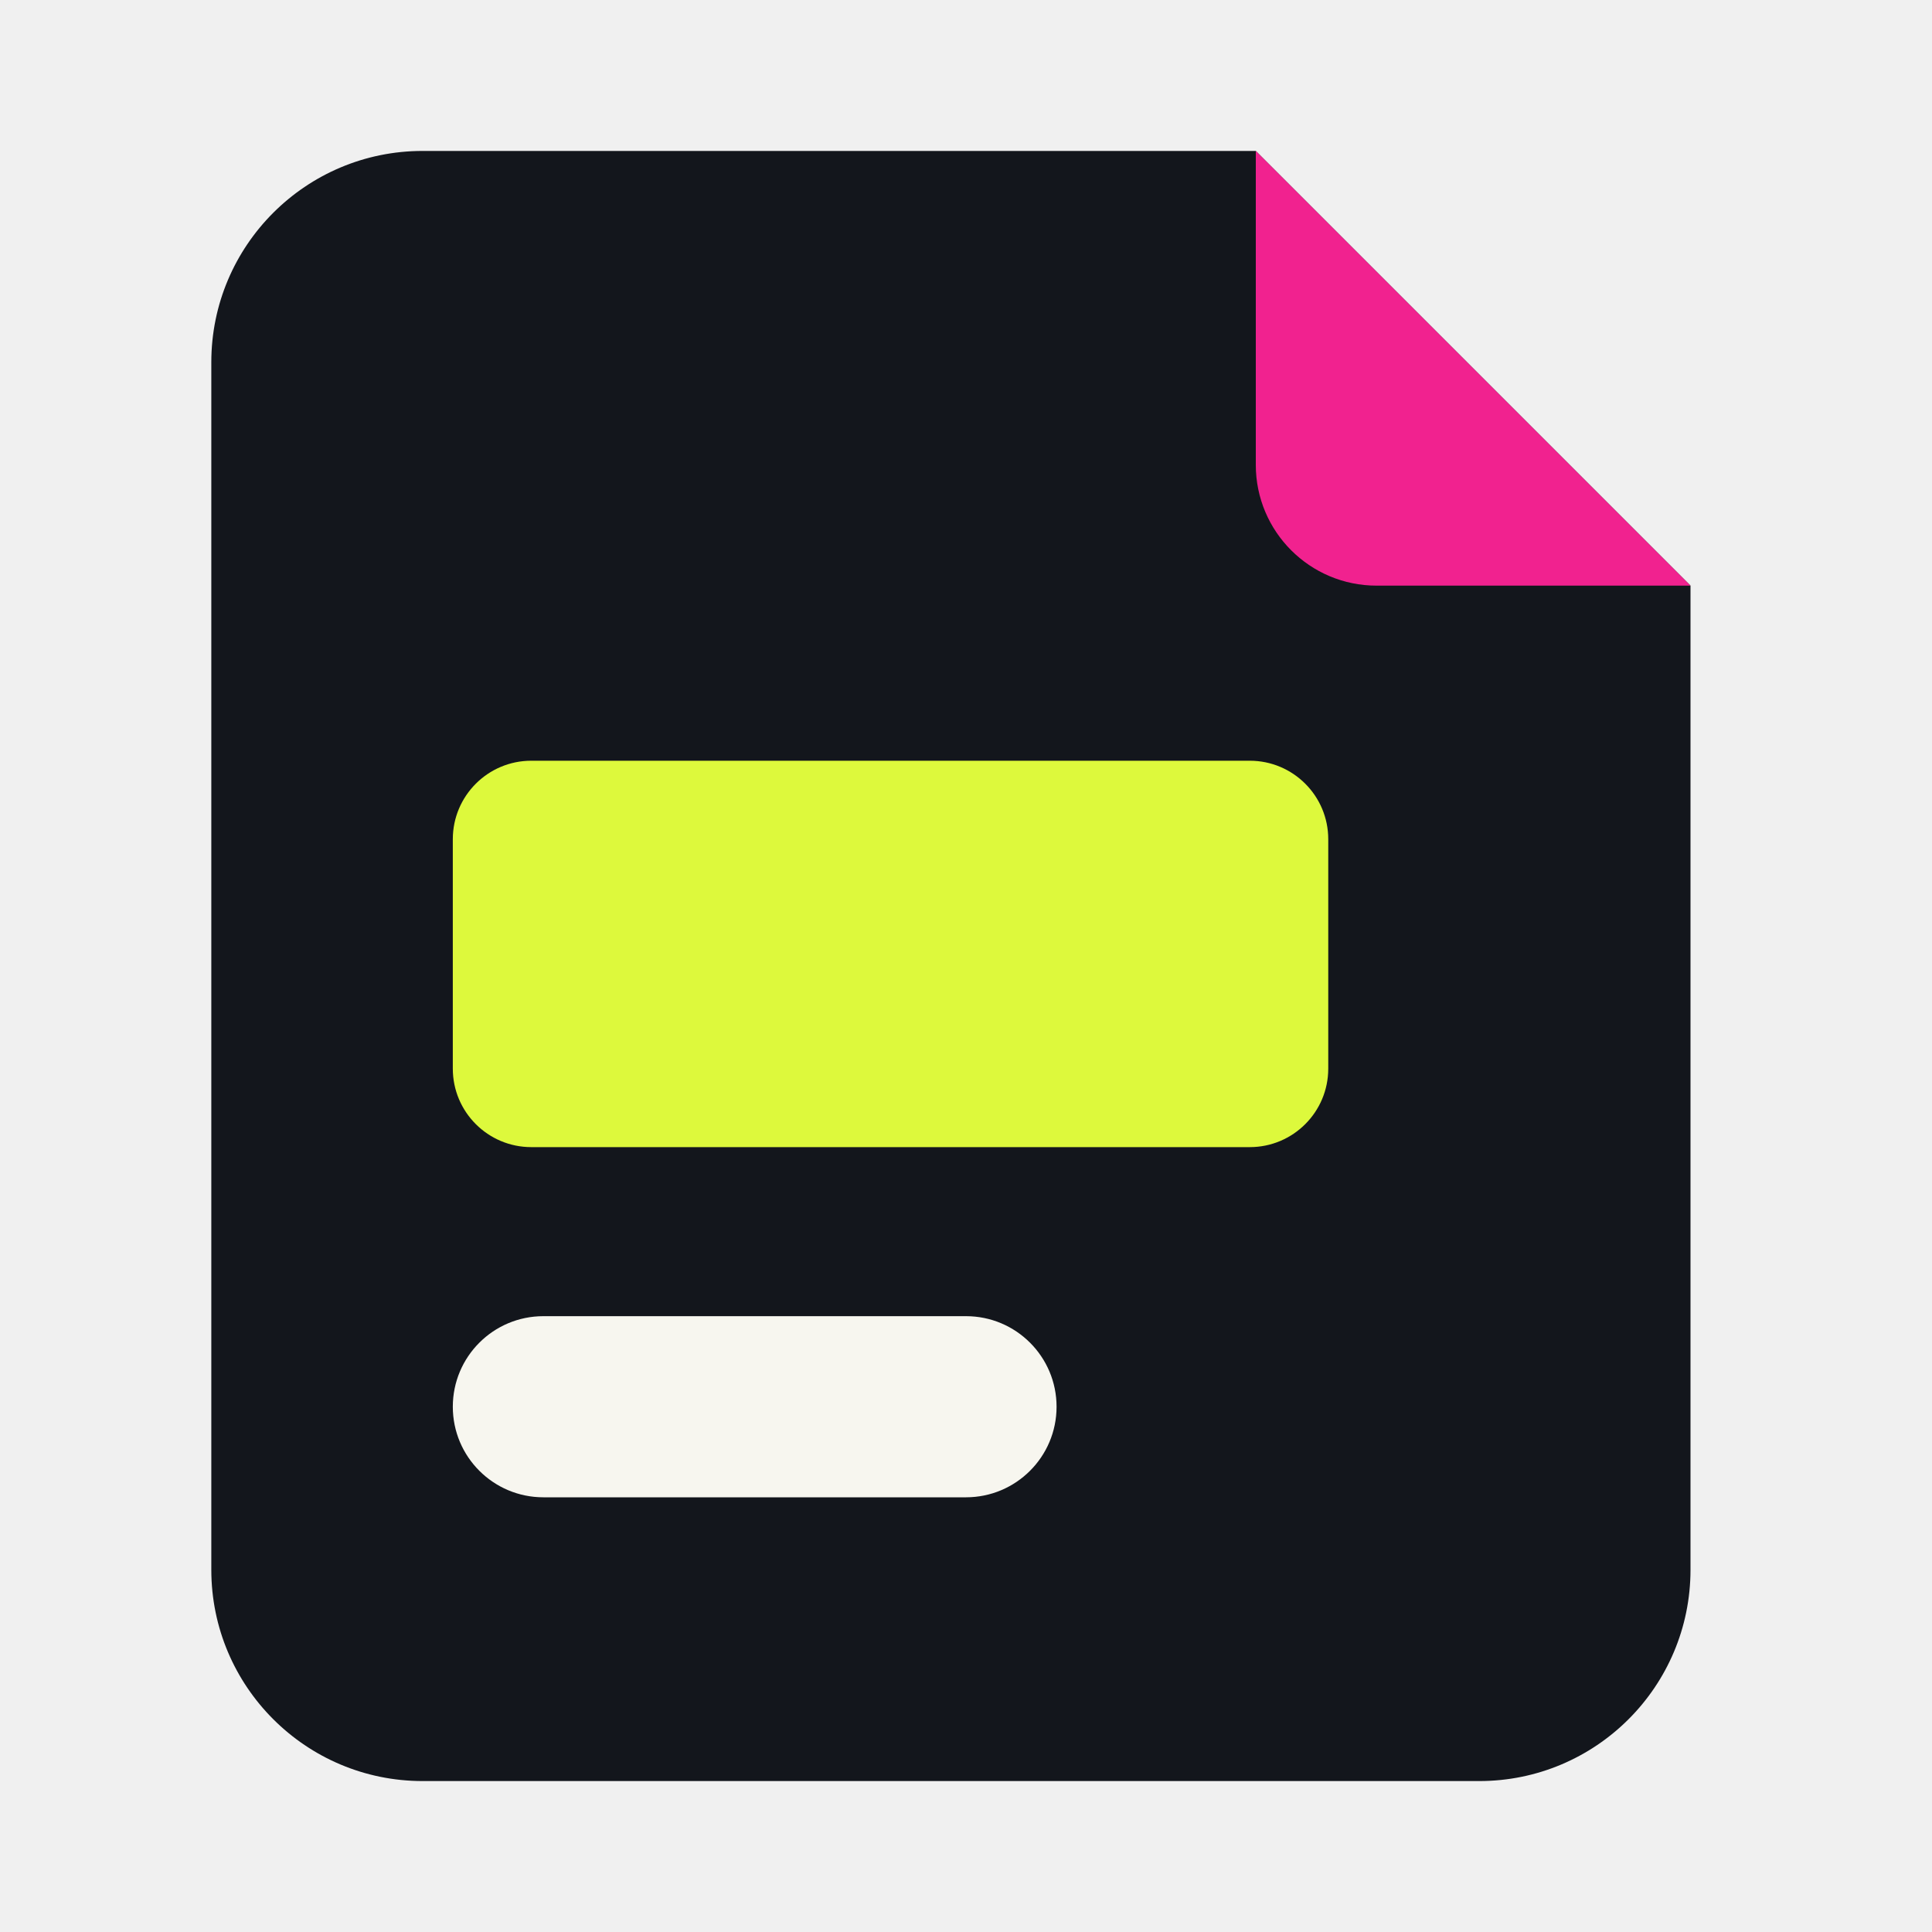
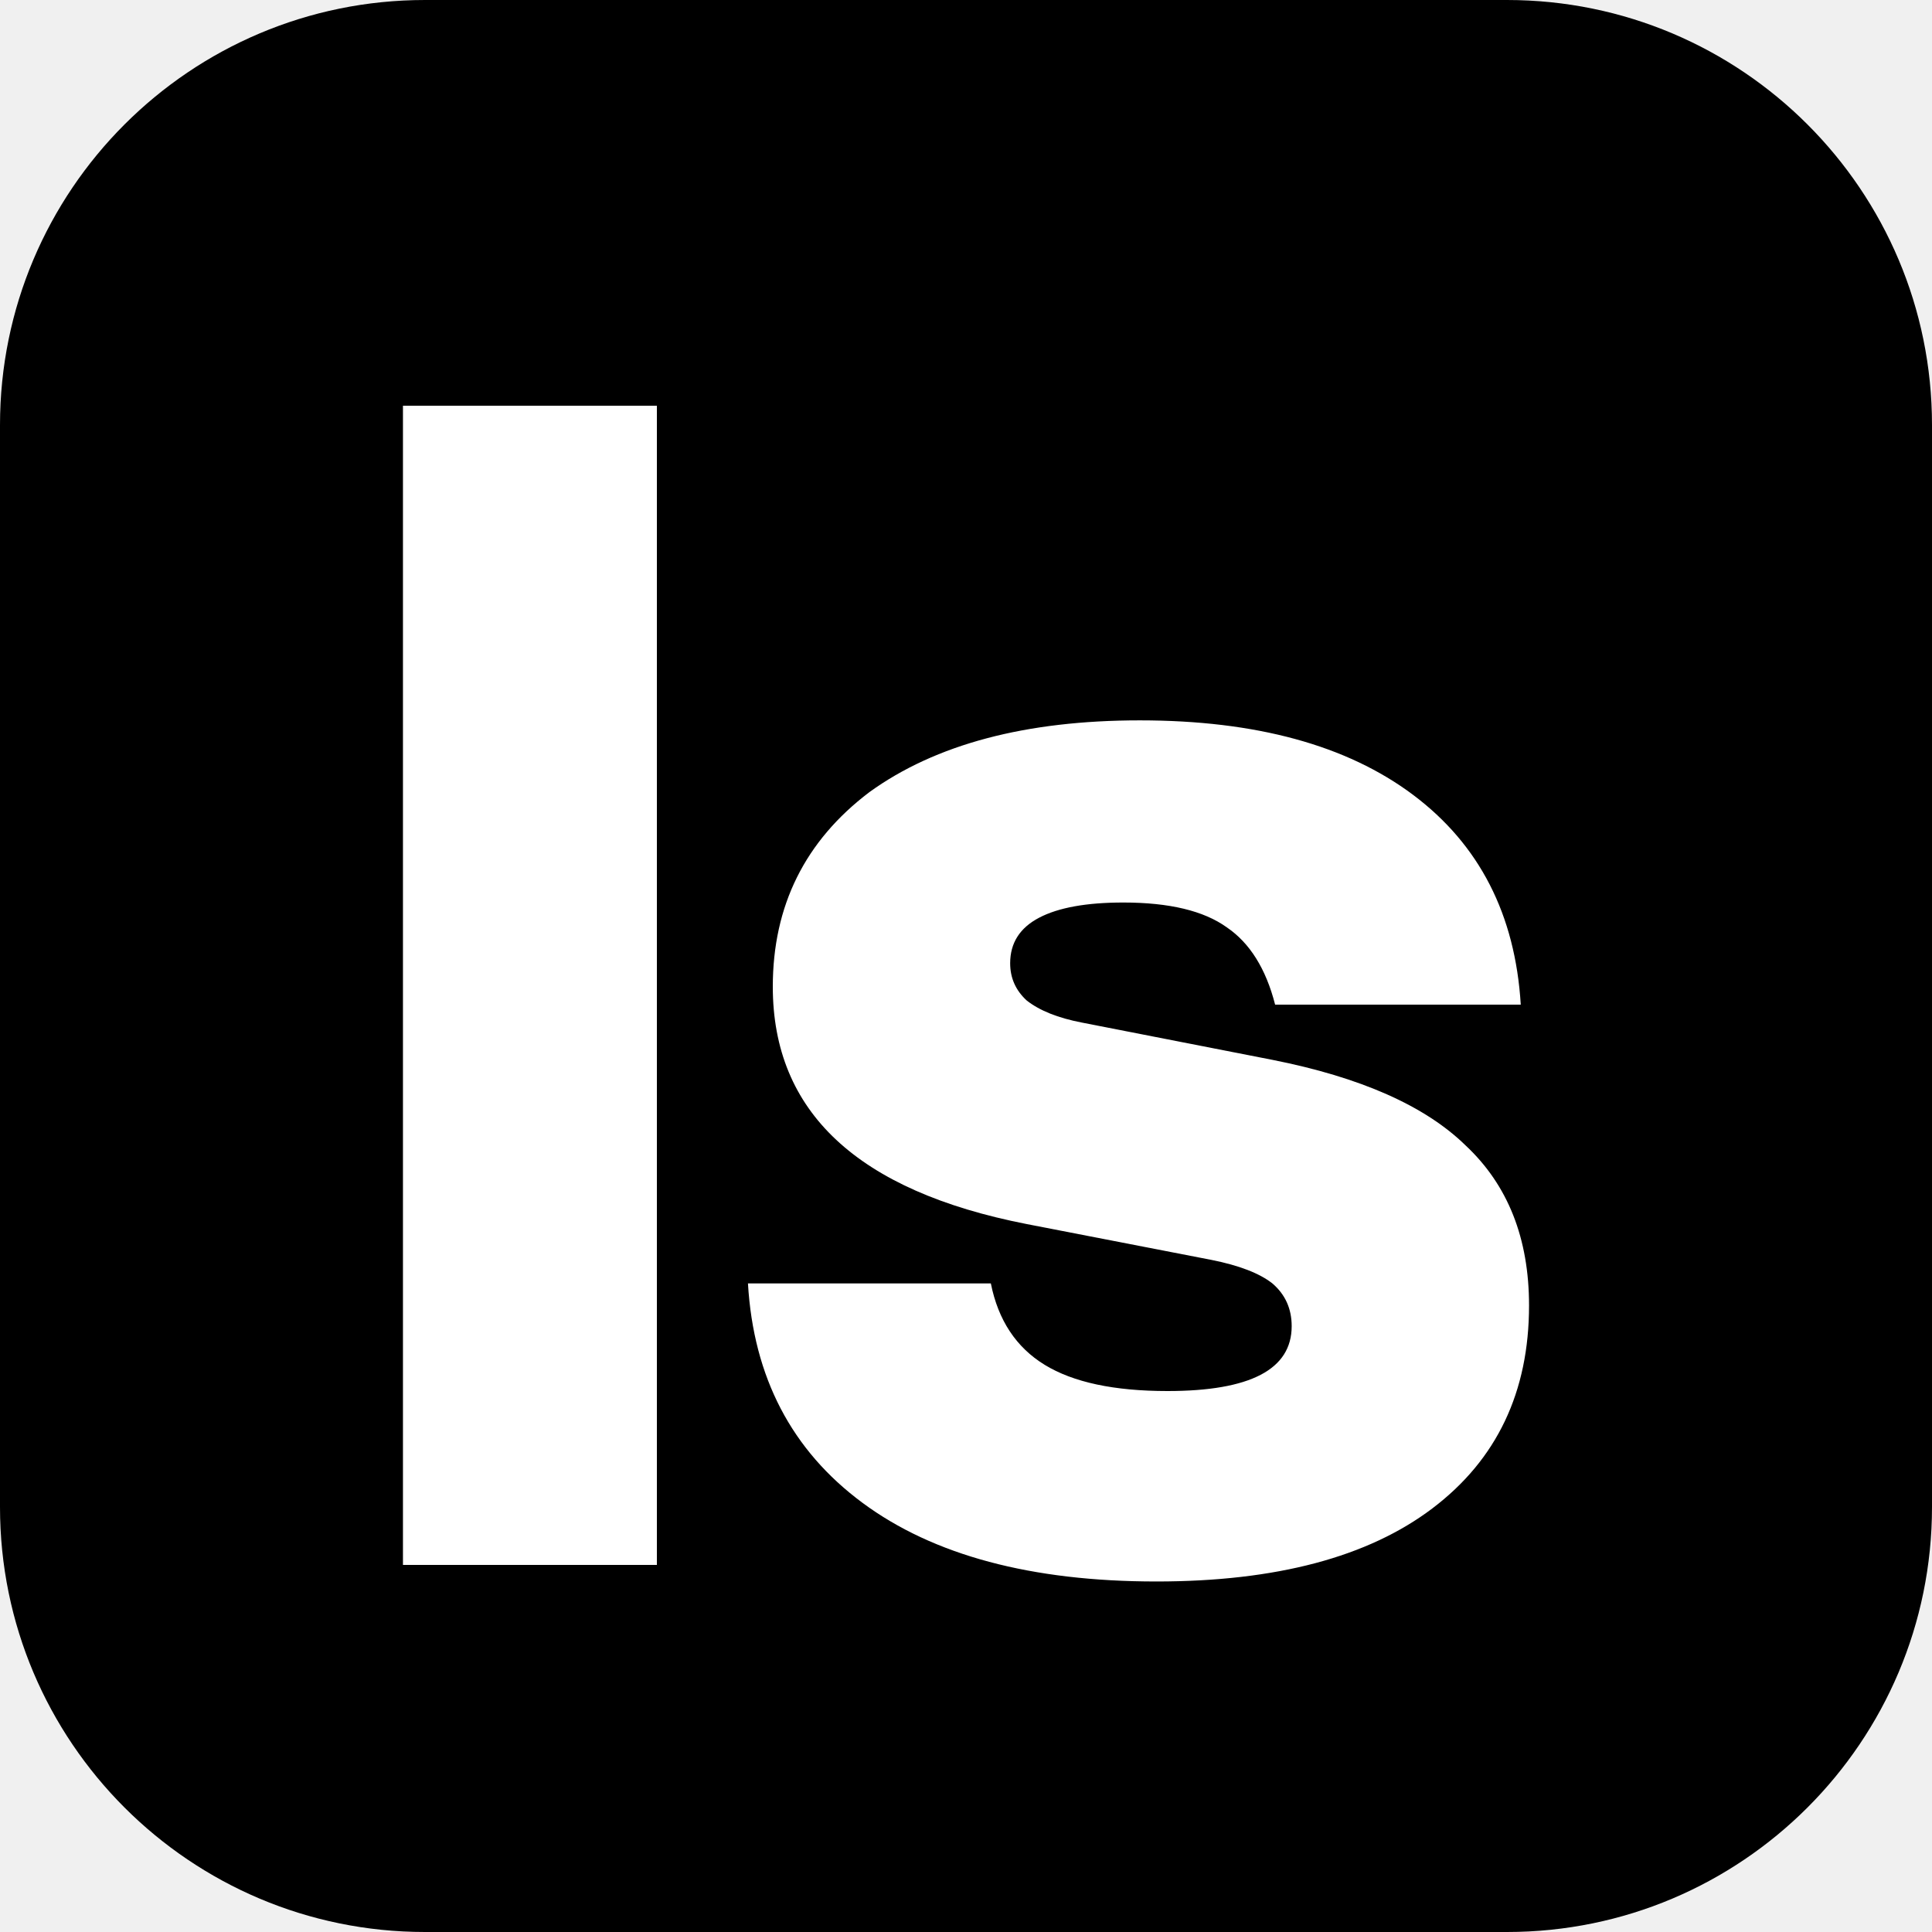
- <svg xmlns="http://www.w3.org/2000/svg" viewBox="0 0 32 32">
-   <style>
-     .sheet{fill:#13161c}.fold{fill:#f1228f}.hl{fill:#ddf93c}.line{fill:#f7f6ef}
-     @media (prefers-color-scheme:dark){.sheet{fill:#f5f3ee}.fold{fill:#ff6fae}.hl{fill:#d4f73e}.line{fill:#0c0e13}}
-   </style>
-   <path class="sheet" d="M7 2.5h13.8L28 9.7V26a3.5 3.5 0 0 1-3.5 3.5H7A3.5 3.5 0 0 1 3.5 26V6A3.5 3.5 0 0 1 7 2.5z" />
-   <path class="fold" d="M20.8 2.5v5.2a2 2 0 0 0 2 2H28z" />
-   <rect class="hl" x="7.5" y="12.6" width="14.5" height="6.4" rx="1.3" />
-   <rect class="line" x="7.5" y="21.8" width="10" height="3" rx="1.5" />
+ <svg xmlns="http://www.w3.org/2000/svg" viewBox="-700 -700 1400 1400">
+   <style>.t{fill:#000}.s{fill:#fff}@media (prefers-color-scheme:dark){.t{fill:#fff}.s{fill:#000}}</style>
+   <rect class="t" x="-700" y="-700" width="1400" height="1400" rx="308" />
+   <path class="s" d="M-408 434V-406H-224V434ZM138 446Q2 446 -75 389Q-152 332 -158 230H18Q26 270 57 289Q88 308 146 308Q236 308 236 261Q236 242 222 230Q208 219 178 213L44 187Q-140 151 -140 15Q-140 -73 -70 -126Q2 -178 126 -178Q252 -178 324 -124Q396 -70 402 28H224Q214 -11 189 -28Q164 -46 114 -46Q74 -46 53 -35Q32 -24 32 -2Q32 14 44 25Q58 36 84 41L222 68Q318 87 362 130Q408 173 408 246Q408 340 338 393Q268 446 138 446Z" />
</svg>
